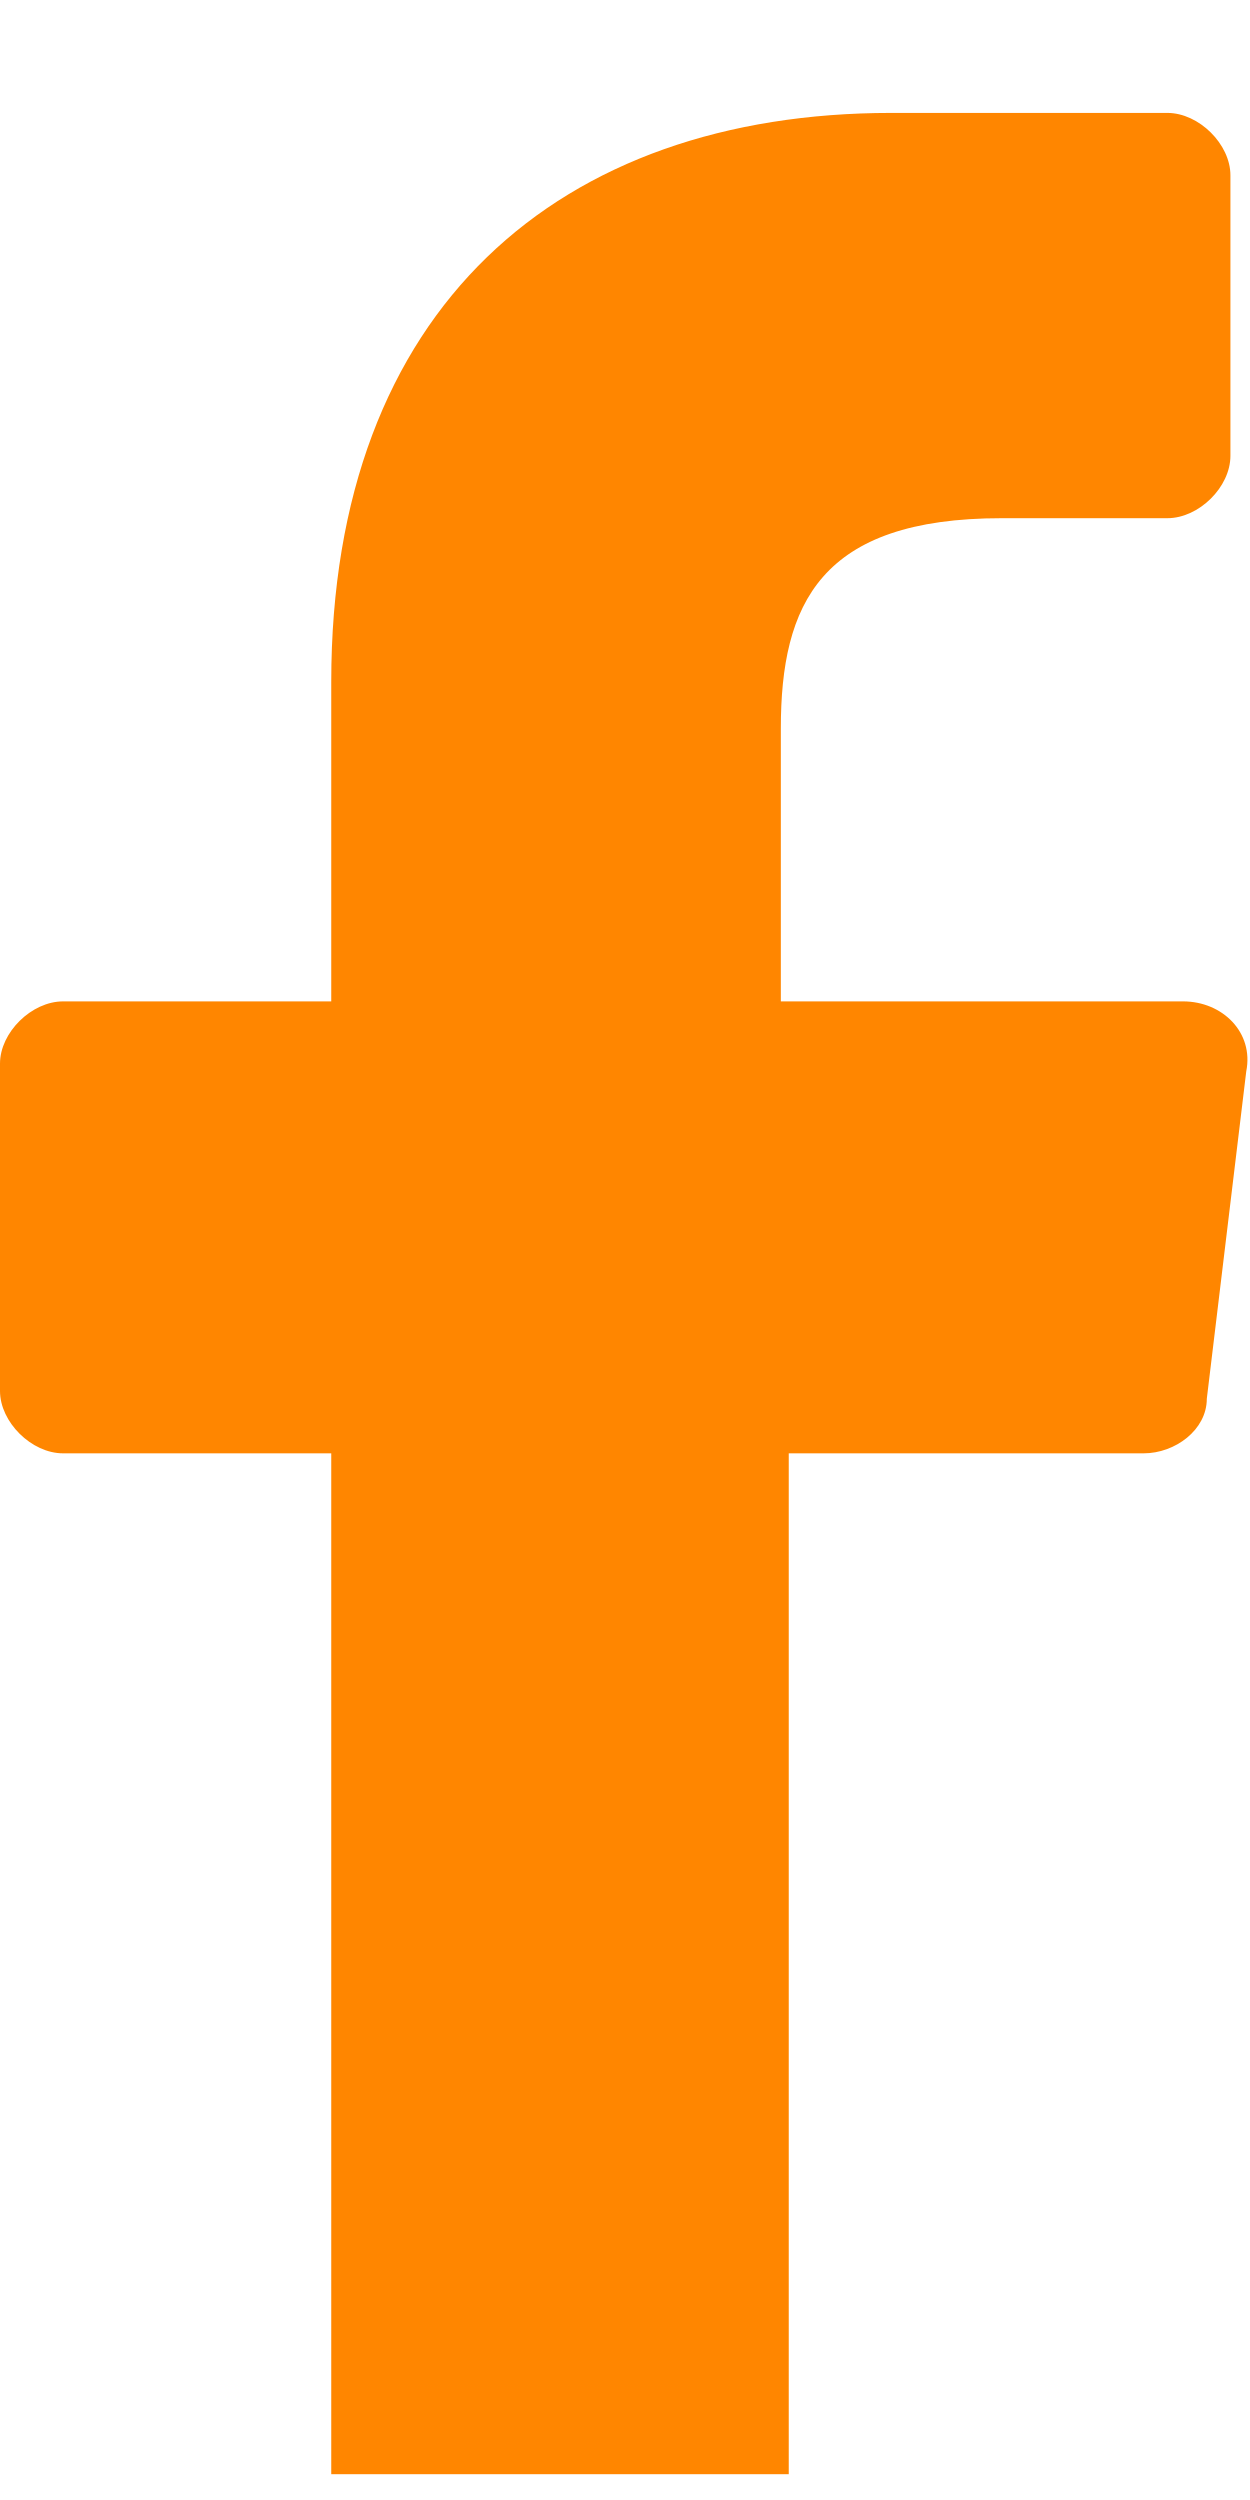
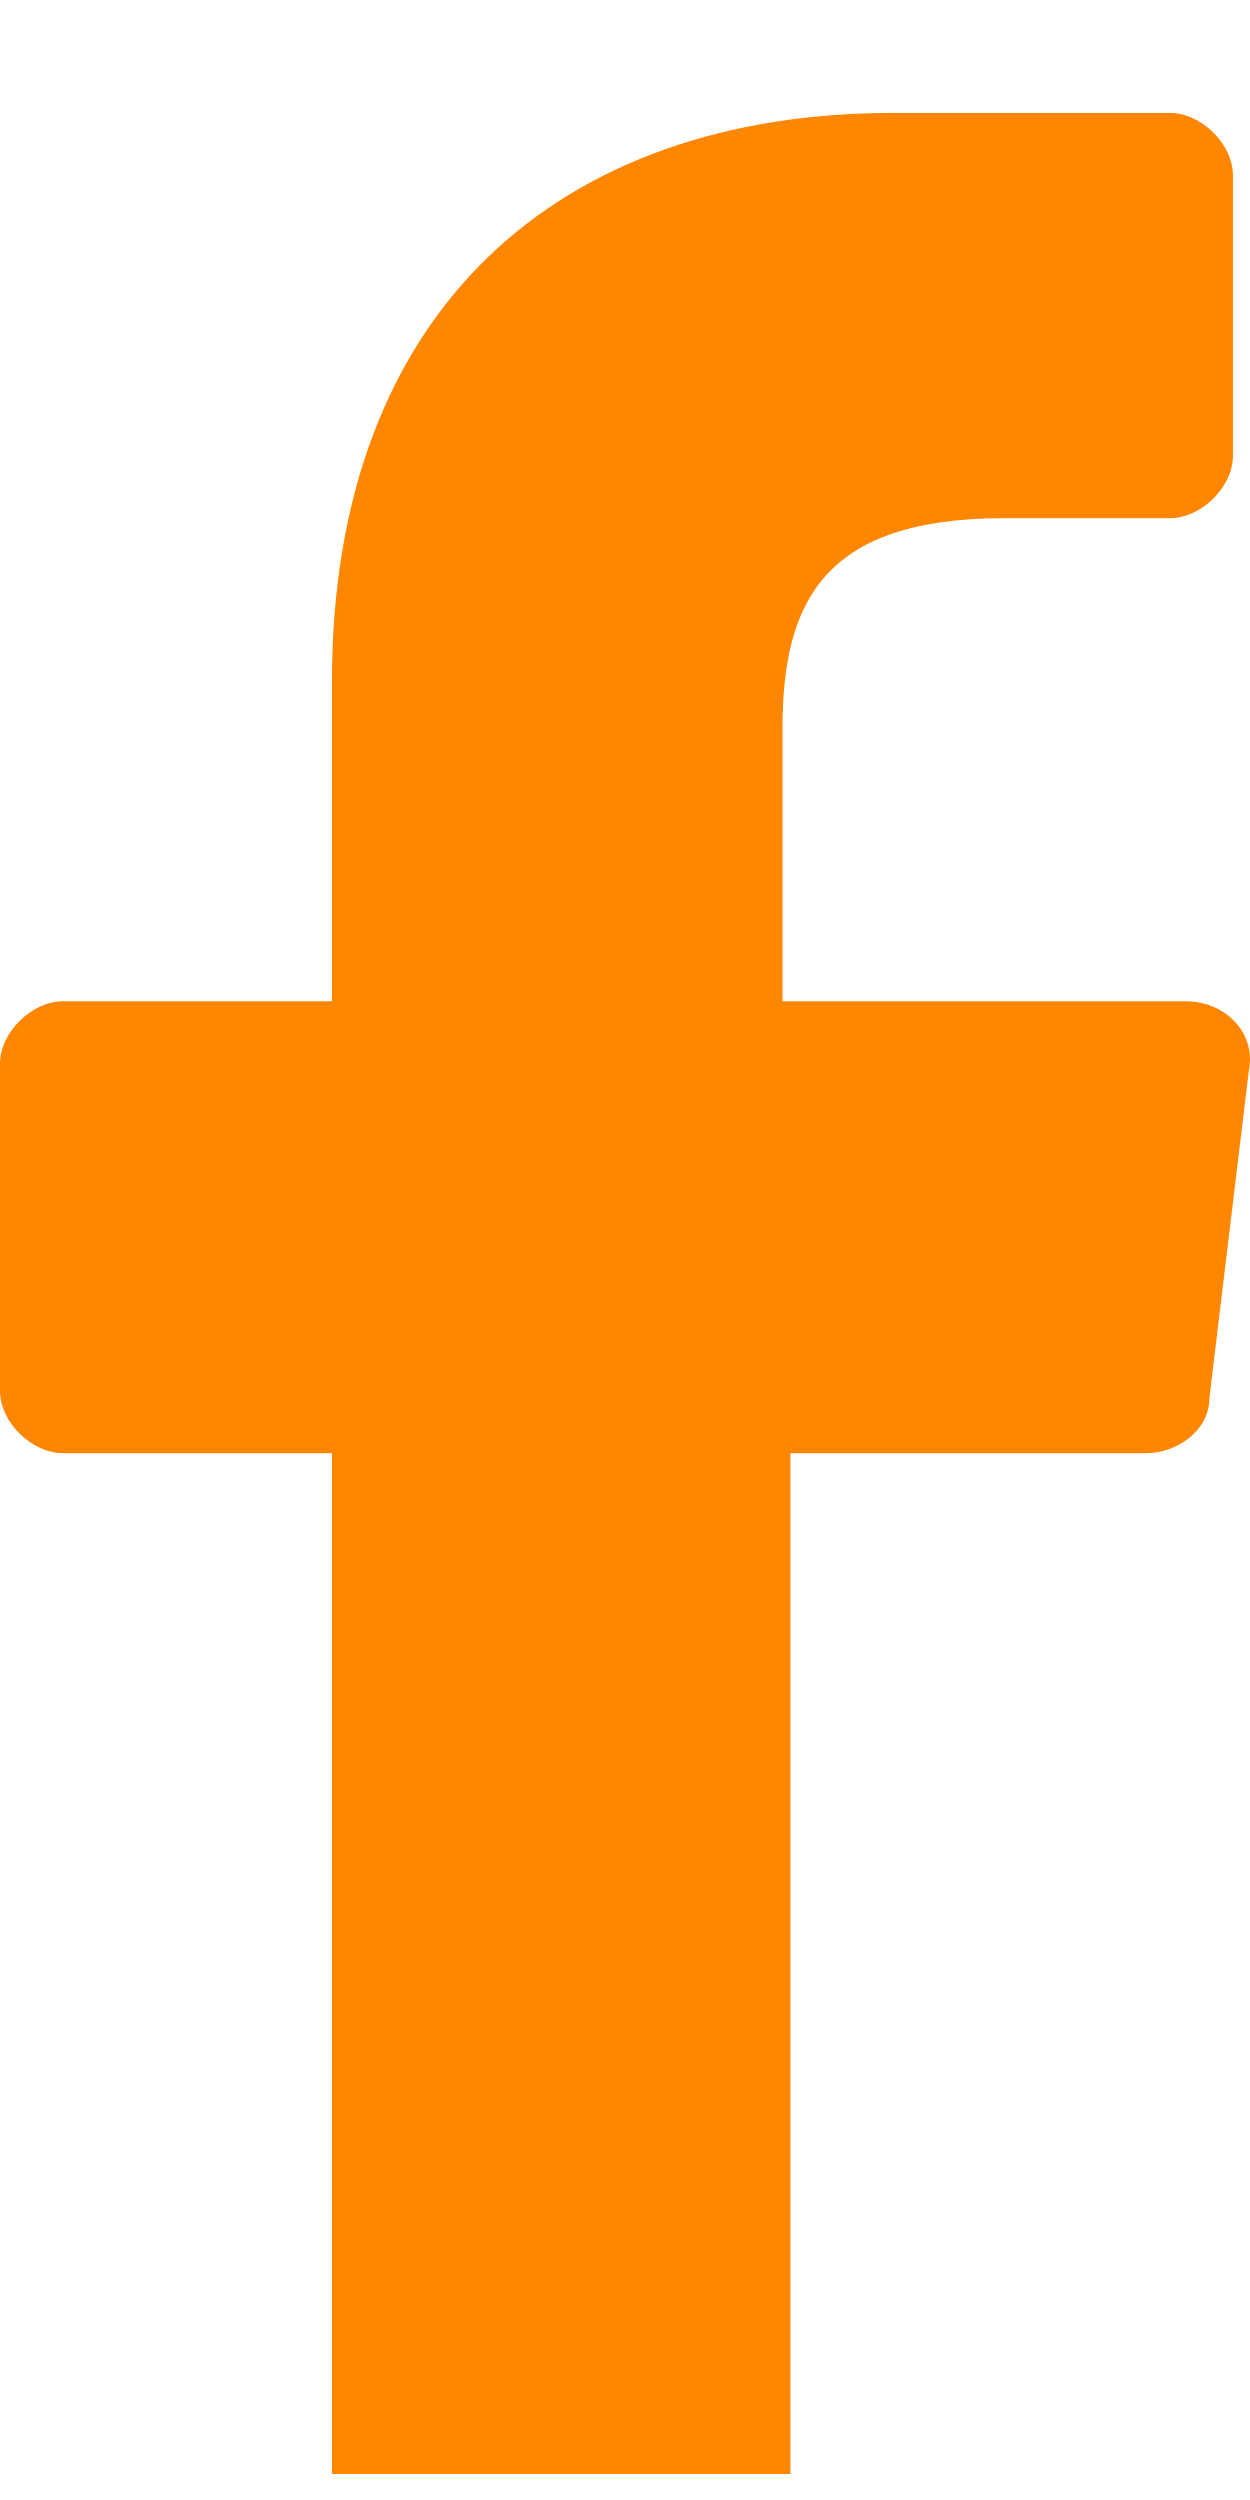
<svg xmlns="http://www.w3.org/2000/svg" width="9" height="18" viewBox="0 0 9 18" fill="none">
-   <path d="M2.385 17.814V10.464H0.454C0.227 10.464 0 10.239 0 10.015V7.658C0 7.434 0.227 7.21 0.454 7.21H2.385V4.909C2.385 2.216 4.032 0.813 6.417 0.813H8.405C8.632 0.813 8.859 1.038 8.859 1.262V3.282C8.859 3.507 8.632 3.731 8.405 3.731H7.212C5.906 3.731 5.622 4.348 5.622 5.246V7.21H8.518C8.802 7.21 9.029 7.434 8.973 7.714L8.689 10.071C8.689 10.295 8.461 10.464 8.234 10.464H5.679V17.814H2.385Z" fill="#FF8600" />
+   <path d="M2.39 17.813V10.463H0.455C0.228 10.463 0 10.239 0 10.015V7.658C0 7.434 0.228 7.209 0.455 7.209H2.39V4.909C2.39 2.216 4.04 0.813 6.43 0.813H8.422C8.65 0.813 8.877 1.038 8.877 1.262V3.282C8.877 3.506 8.65 3.731 8.422 3.731H7.227C5.918 3.731 5.634 4.348 5.634 5.246V7.209H8.536C8.82 7.209 9.048 7.434 8.991 7.714L8.707 10.071C8.707 10.295 8.479 10.463 8.251 10.463H5.691V17.813H2.39Z" fill="#FF8600" />
</svg>
